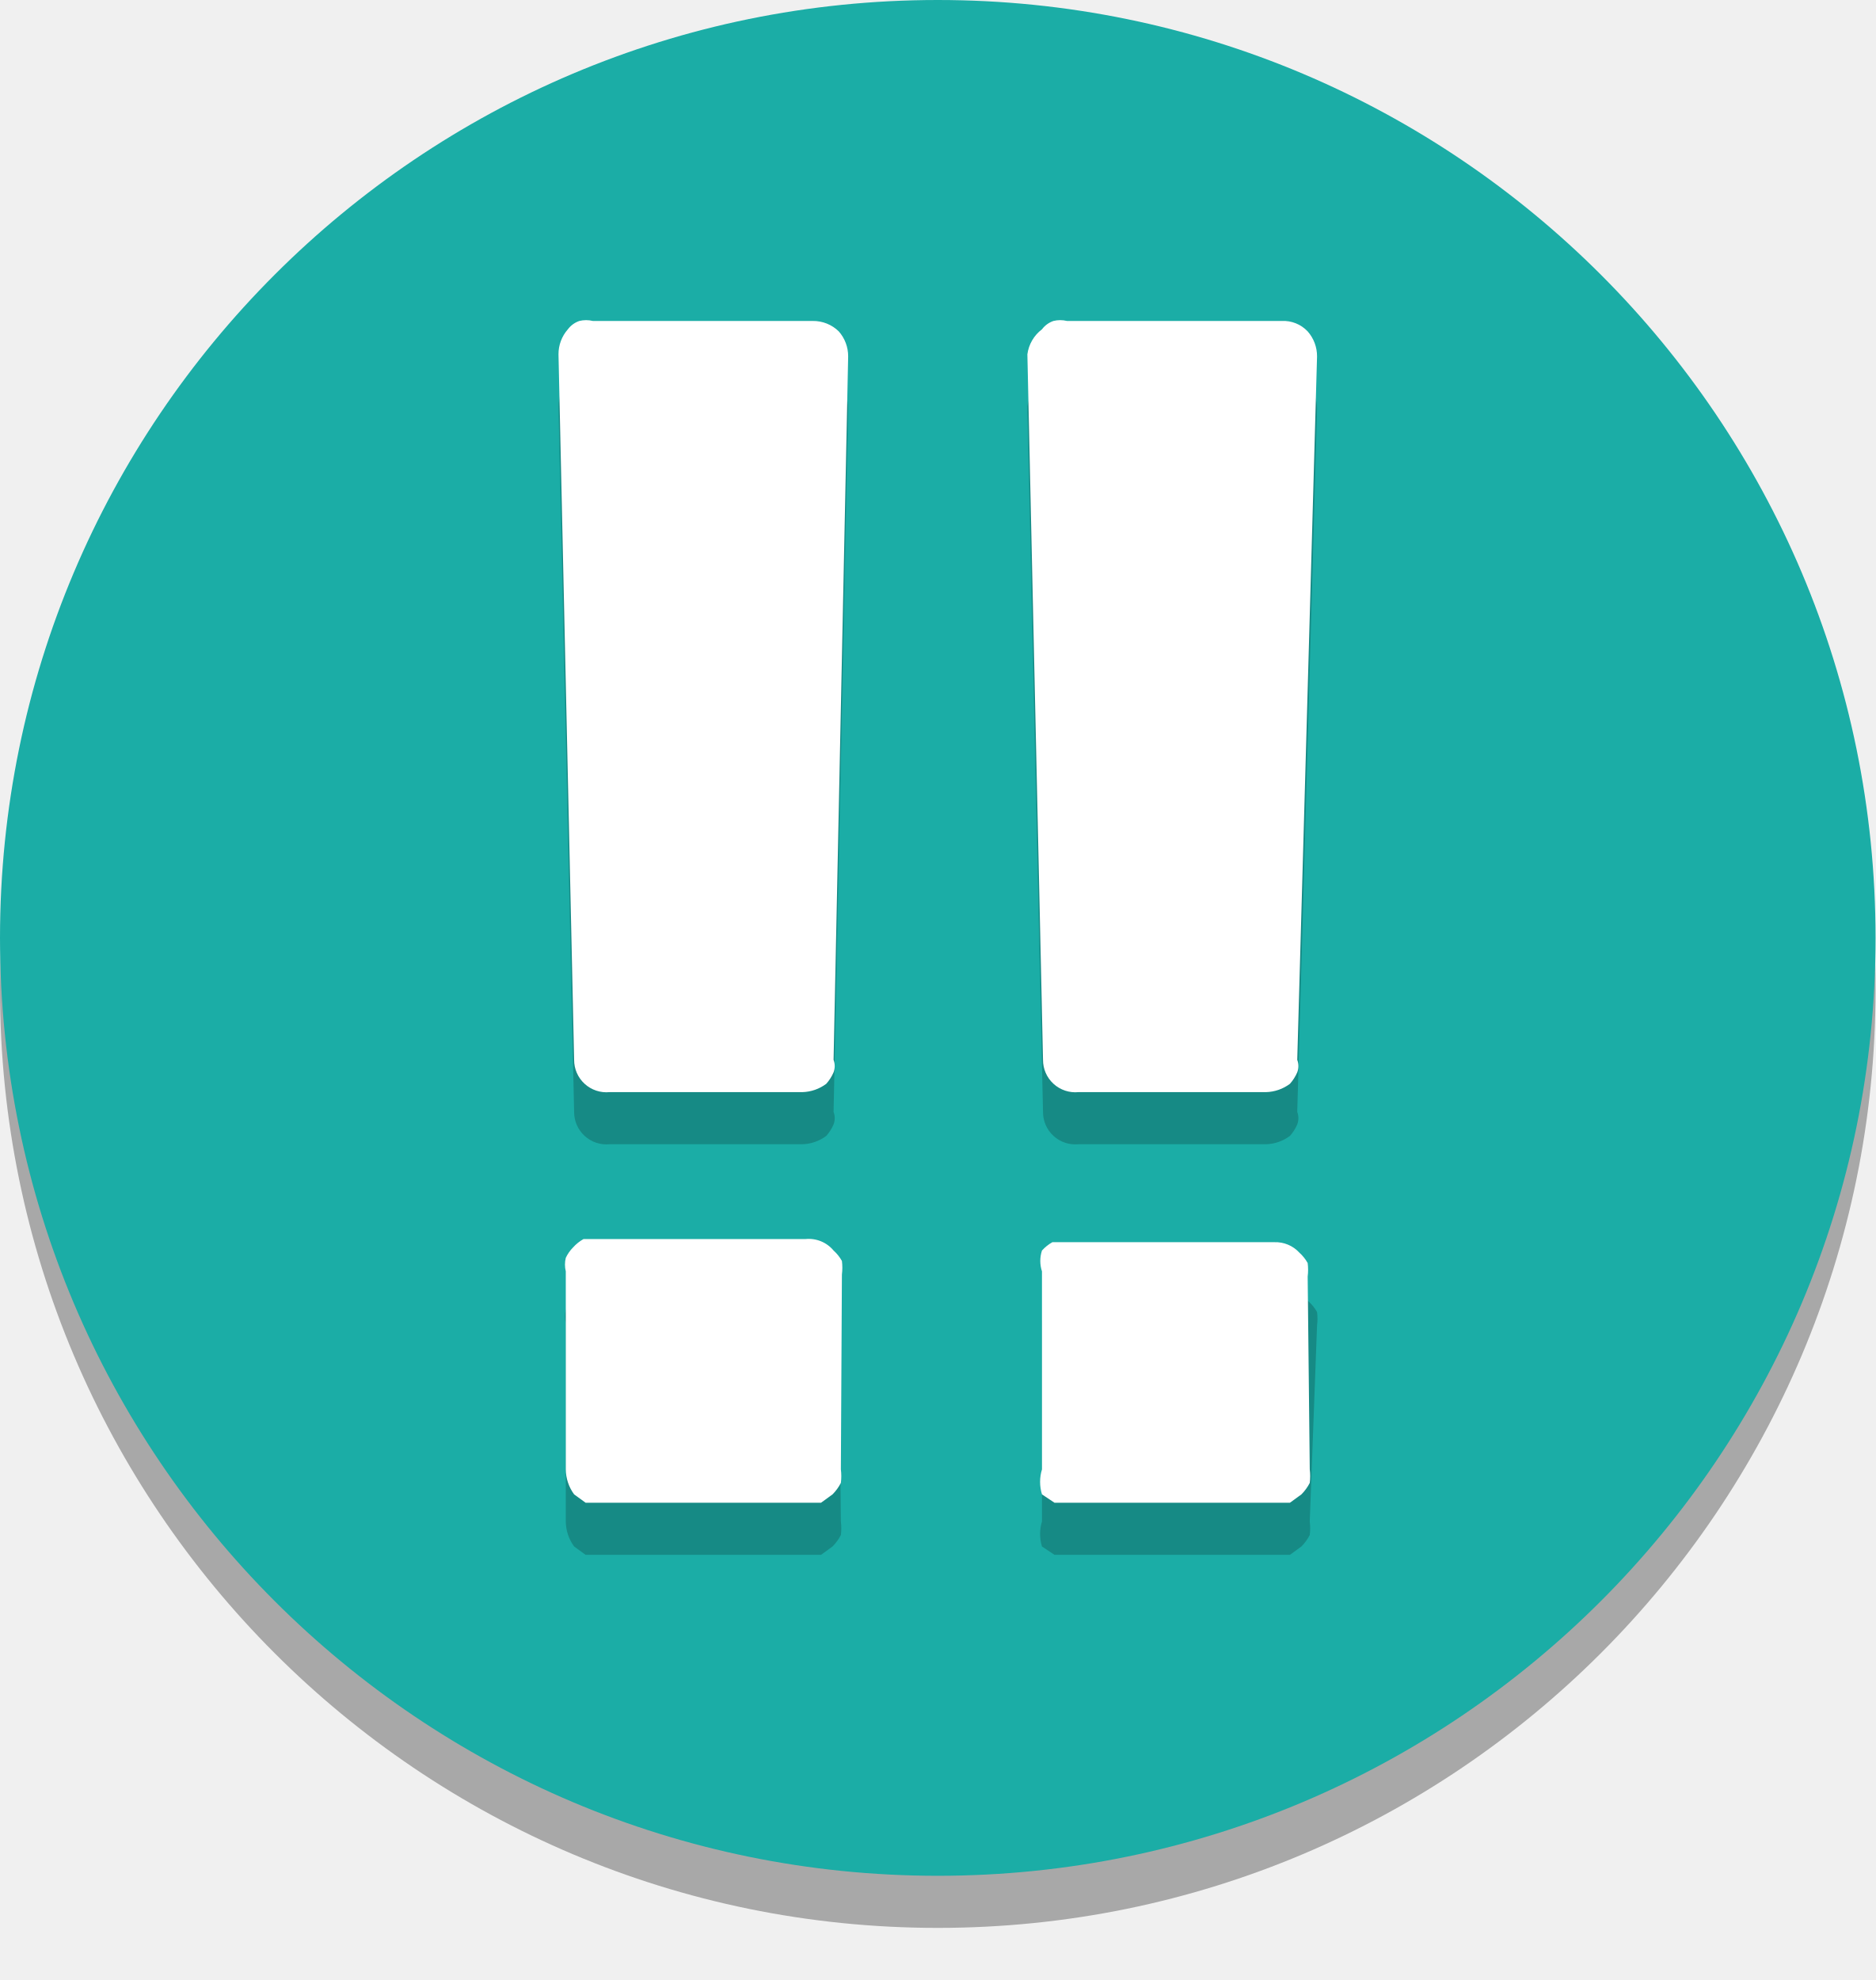
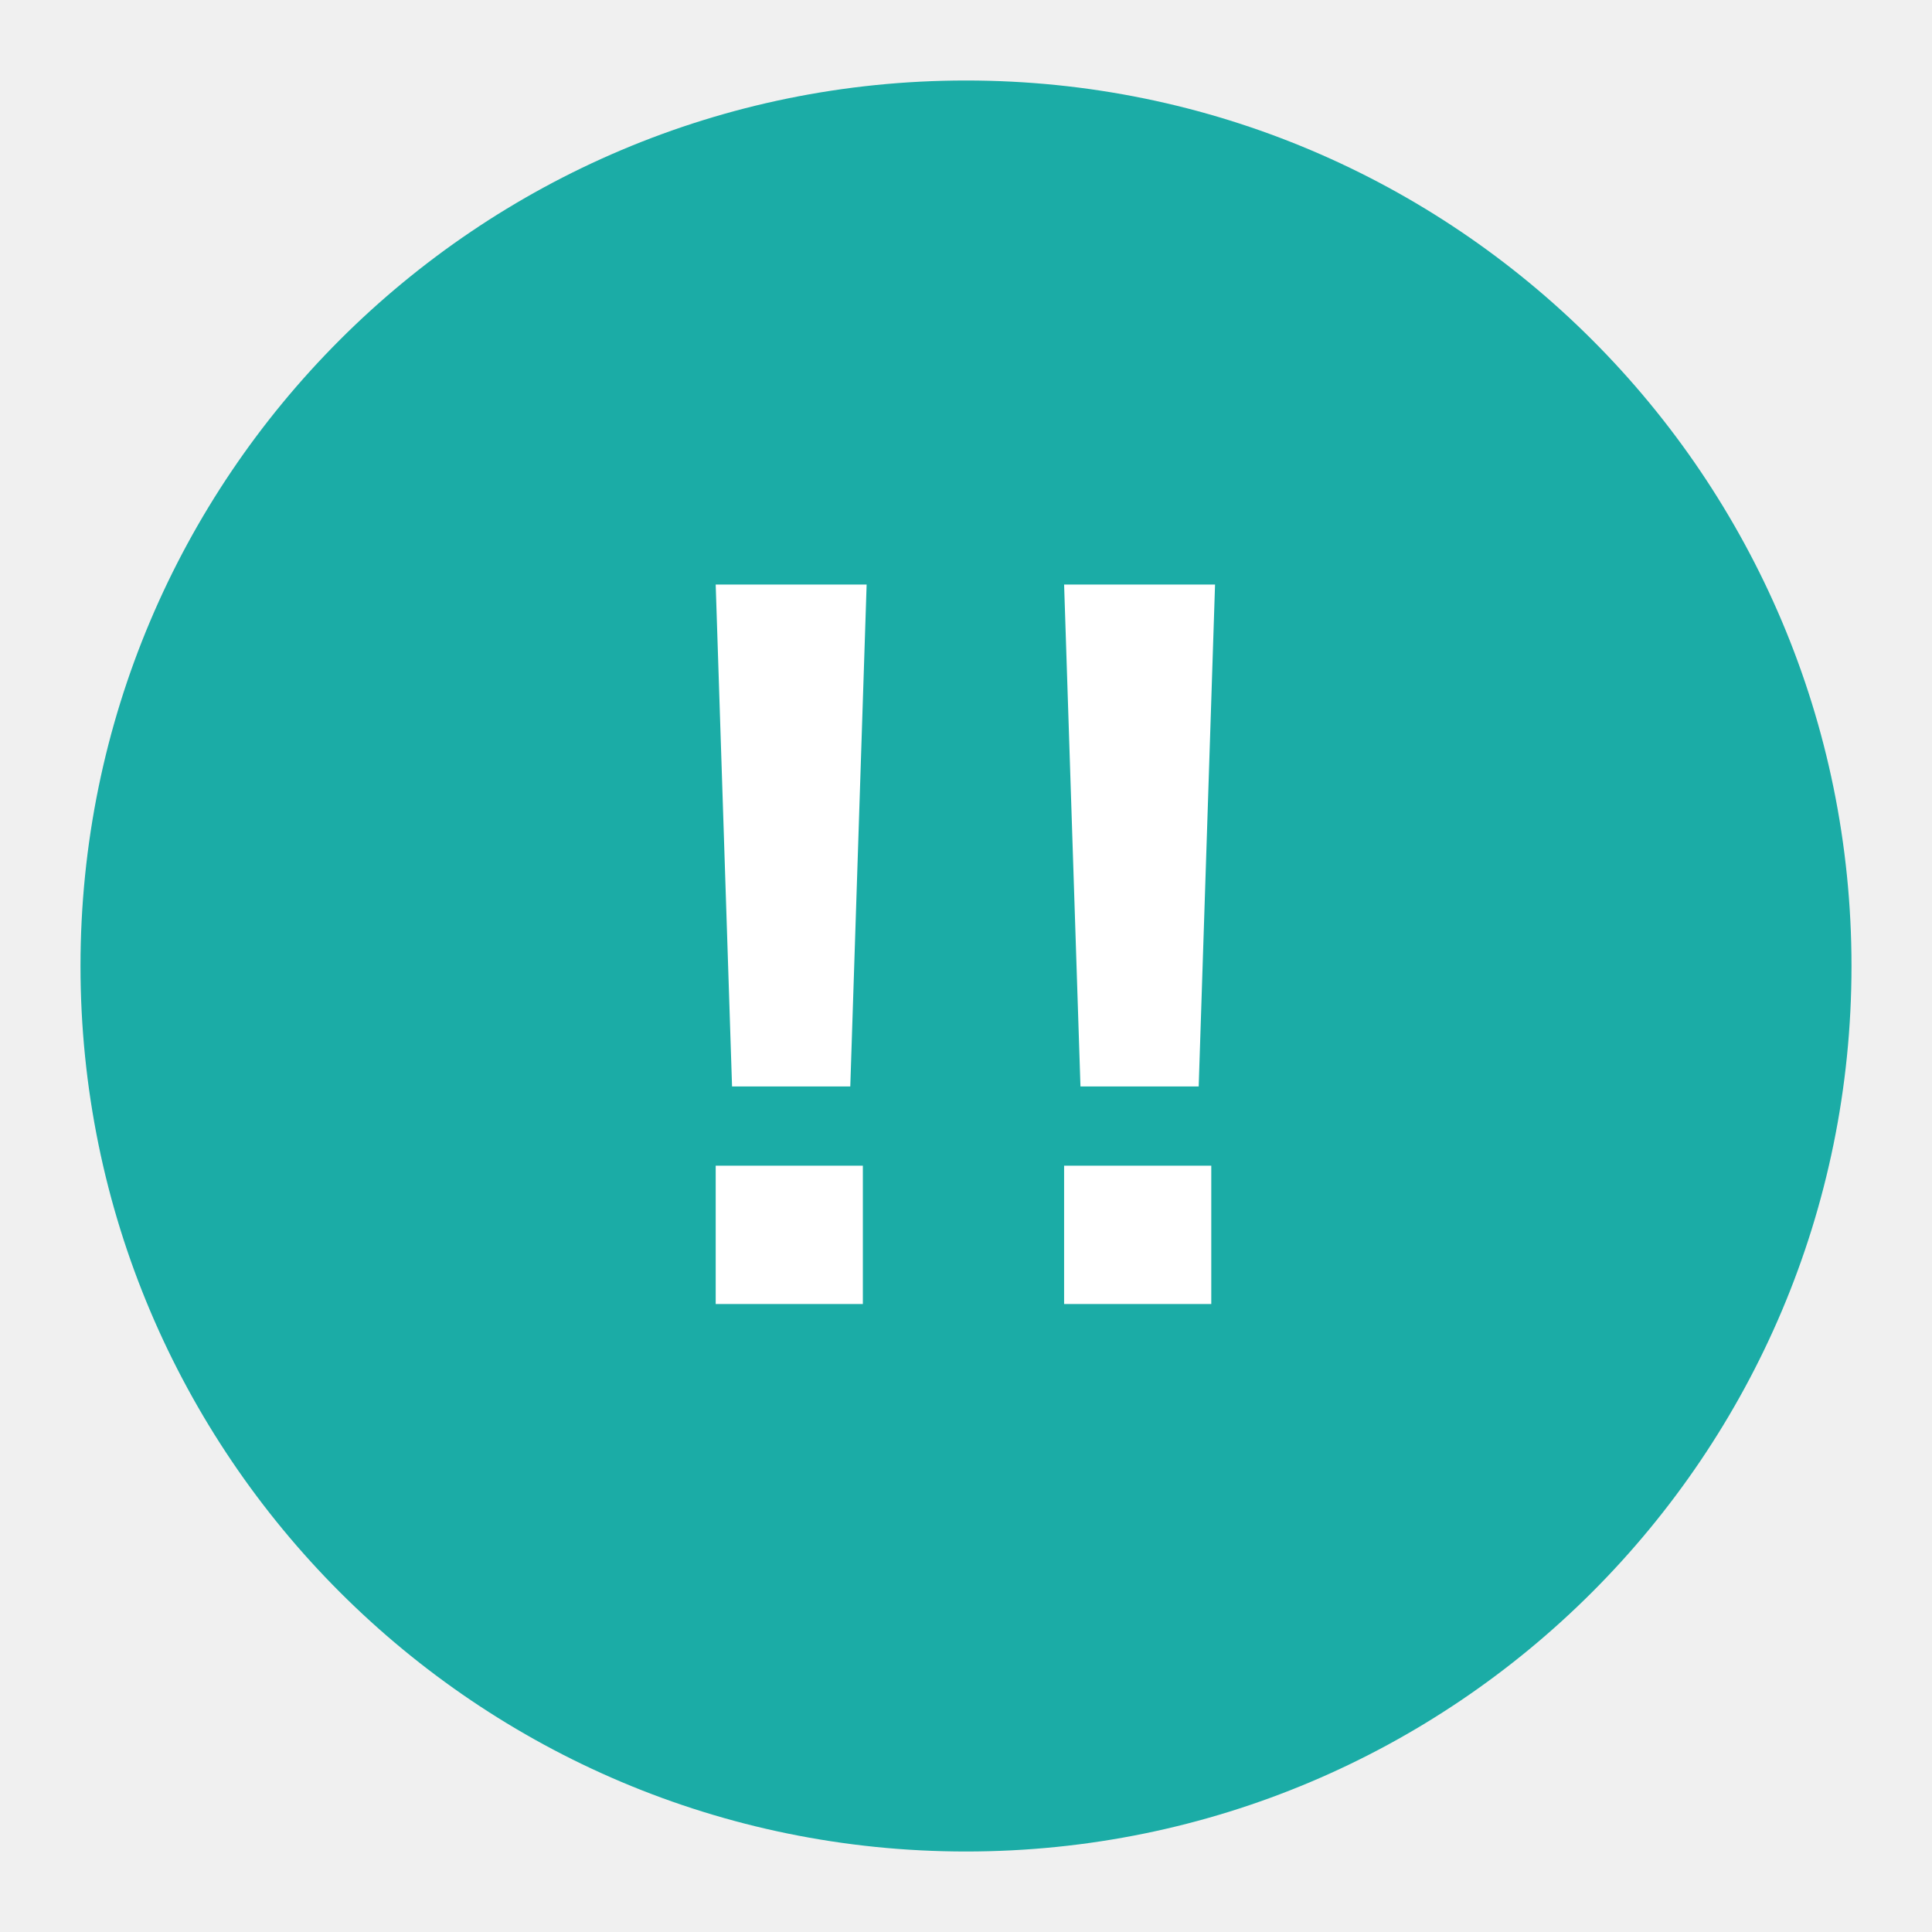
- <svg xmlns="http://www.w3.org/2000/svg" class="" width="100%" height="100%" viewBox="0 0 18 19">
-   <g id="Brilliant">
-     <path class="icon-shadow" opacity="0.3" d="M9,.5a9,9,0,1,0,9,9A9,9,0,0,0,9,.5Z" />
-     <path class="icon-background" fill="#1bada6" d="M9,0a9,9,0,1,0,9,9A9,9,0,0,0,9,0Z" />
-     <g class="icon-component-shadow" opacity="0.2">
-       <path d="M12.57,14.6a.51.51,0,0,1,0,.13.44.44,0,0,1-.08.11l-.11.08-.13,0h-2l-.13,0L10,14.84A.41.41,0,0,1,10,14.6V12.7a.32.32,0,0,1,.09-.23.39.39,0,0,1,.1-.08l.13,0h2a.31.31,0,0,1,.24.1.39.39,0,0,1,.08.1.51.51,0,0,1,0,.13Zm-.12-3.93a.17.17,0,0,1,0,.12.41.41,0,0,1-.07.11.4.4,0,0,1-.23.08H10.35a.31.31,0,0,1-.34-.31L9.86,3.9A.36.36,0,0,1,10,3.66a.23.23,0,0,1,.11-.08.27.27,0,0,1,.13,0H12.3a.32.32,0,0,1,.25.1.36.36,0,0,1,.09.24Z" />
-       <path d="M8.07,14.6a.51.51,0,0,1,0,.13.44.44,0,0,1-.08.11l-.11.08-.13,0h-2l-.13,0-.11-.08a.41.41,0,0,1-.08-.24V12.7a.27.27,0,0,1,0-.13.36.36,0,0,1,.07-.1.39.39,0,0,1,.1-.08l.13,0h2a.31.31,0,0,1,.24.1.39.39,0,0,1,.08.1.51.51,0,0,1,0,.13ZM8,10.67a.17.17,0,0,1,0,.12.41.41,0,0,1-.07.11.4.4,0,0,1-.23.08H5.85a.31.31,0,0,1-.34-.31L5.36,3.9a.36.36,0,0,1,.09-.24.23.23,0,0,1,.11-.08.27.27,0,0,1,.13,0H7.8a.35.35,0,0,1,.25.1.36.36,0,0,1,.09.24Z" />
-     </g>
-     <g>
-       <path class="icon-component" fill="#fff" d="M12.57,14.1a.51.51,0,0,1,0,.13.44.44,0,0,1-.08.11l-.11.08-.13,0h-2l-.13,0L10,14.34A.41.41,0,0,1,10,14.1V12.2A.32.32,0,0,1,10,12a.39.39,0,0,1,.1-.08l.13,0h2a.31.31,0,0,1,.24.1.39.39,0,0,1,.08.1.51.51,0,0,1,0,.13Zm-.12-3.93a.17.17,0,0,1,0,.12.41.41,0,0,1-.07.11.4.4,0,0,1-.23.08H10.35a.31.31,0,0,1-.34-.31L9.86,3.4A.36.36,0,0,1,10,3.16a.23.23,0,0,1,.11-.08.27.27,0,0,1,.13,0H12.3a.32.32,0,0,1,.25.1.36.36,0,0,1,.09.24Z" />
-       <path class="icon-component" fill="#fff" d="M8.07,14.1a.51.51,0,0,1,0,.13.44.44,0,0,1-.08.11l-.11.08-.13,0h-2l-.13,0-.11-.08a.41.41,0,0,1-.08-.24V12.2a.27.27,0,0,1,0-.13.36.36,0,0,1,.07-.1.39.39,0,0,1,.1-.08l.13,0h2A.31.31,0,0,1,8,12a.39.39,0,0,1,.08.1.51.51,0,0,1,0,.13ZM8,10.17a.17.17,0,0,1,0,.12.41.41,0,0,1-.07.11.4.4,0,0,1-.23.08H5.85a.31.31,0,0,1-.34-.31L5.36,3.4a.36.36,0,0,1,.09-.24.23.23,0,0,1,.11-.08.27.27,0,0,1,.13,0H7.8a.35.35,0,0,1,.25.1.36.36,0,0,1,.09.24Z" />
-     </g>
-   </g>
+ <svg xmlns="http://www.w3.org/2000/svg" viewBox="0 0 24 24" width="24" height="24" role="img">
+   <circle cx="12" cy="12" r="11" fill="#1baca6" />
+   <text x="12" y="16.2" text-anchor="middle" font-family="Arial, Helvetica, sans-serif" font-weight="700" font-size="13" fill="#fff">!!</text>
</svg>
